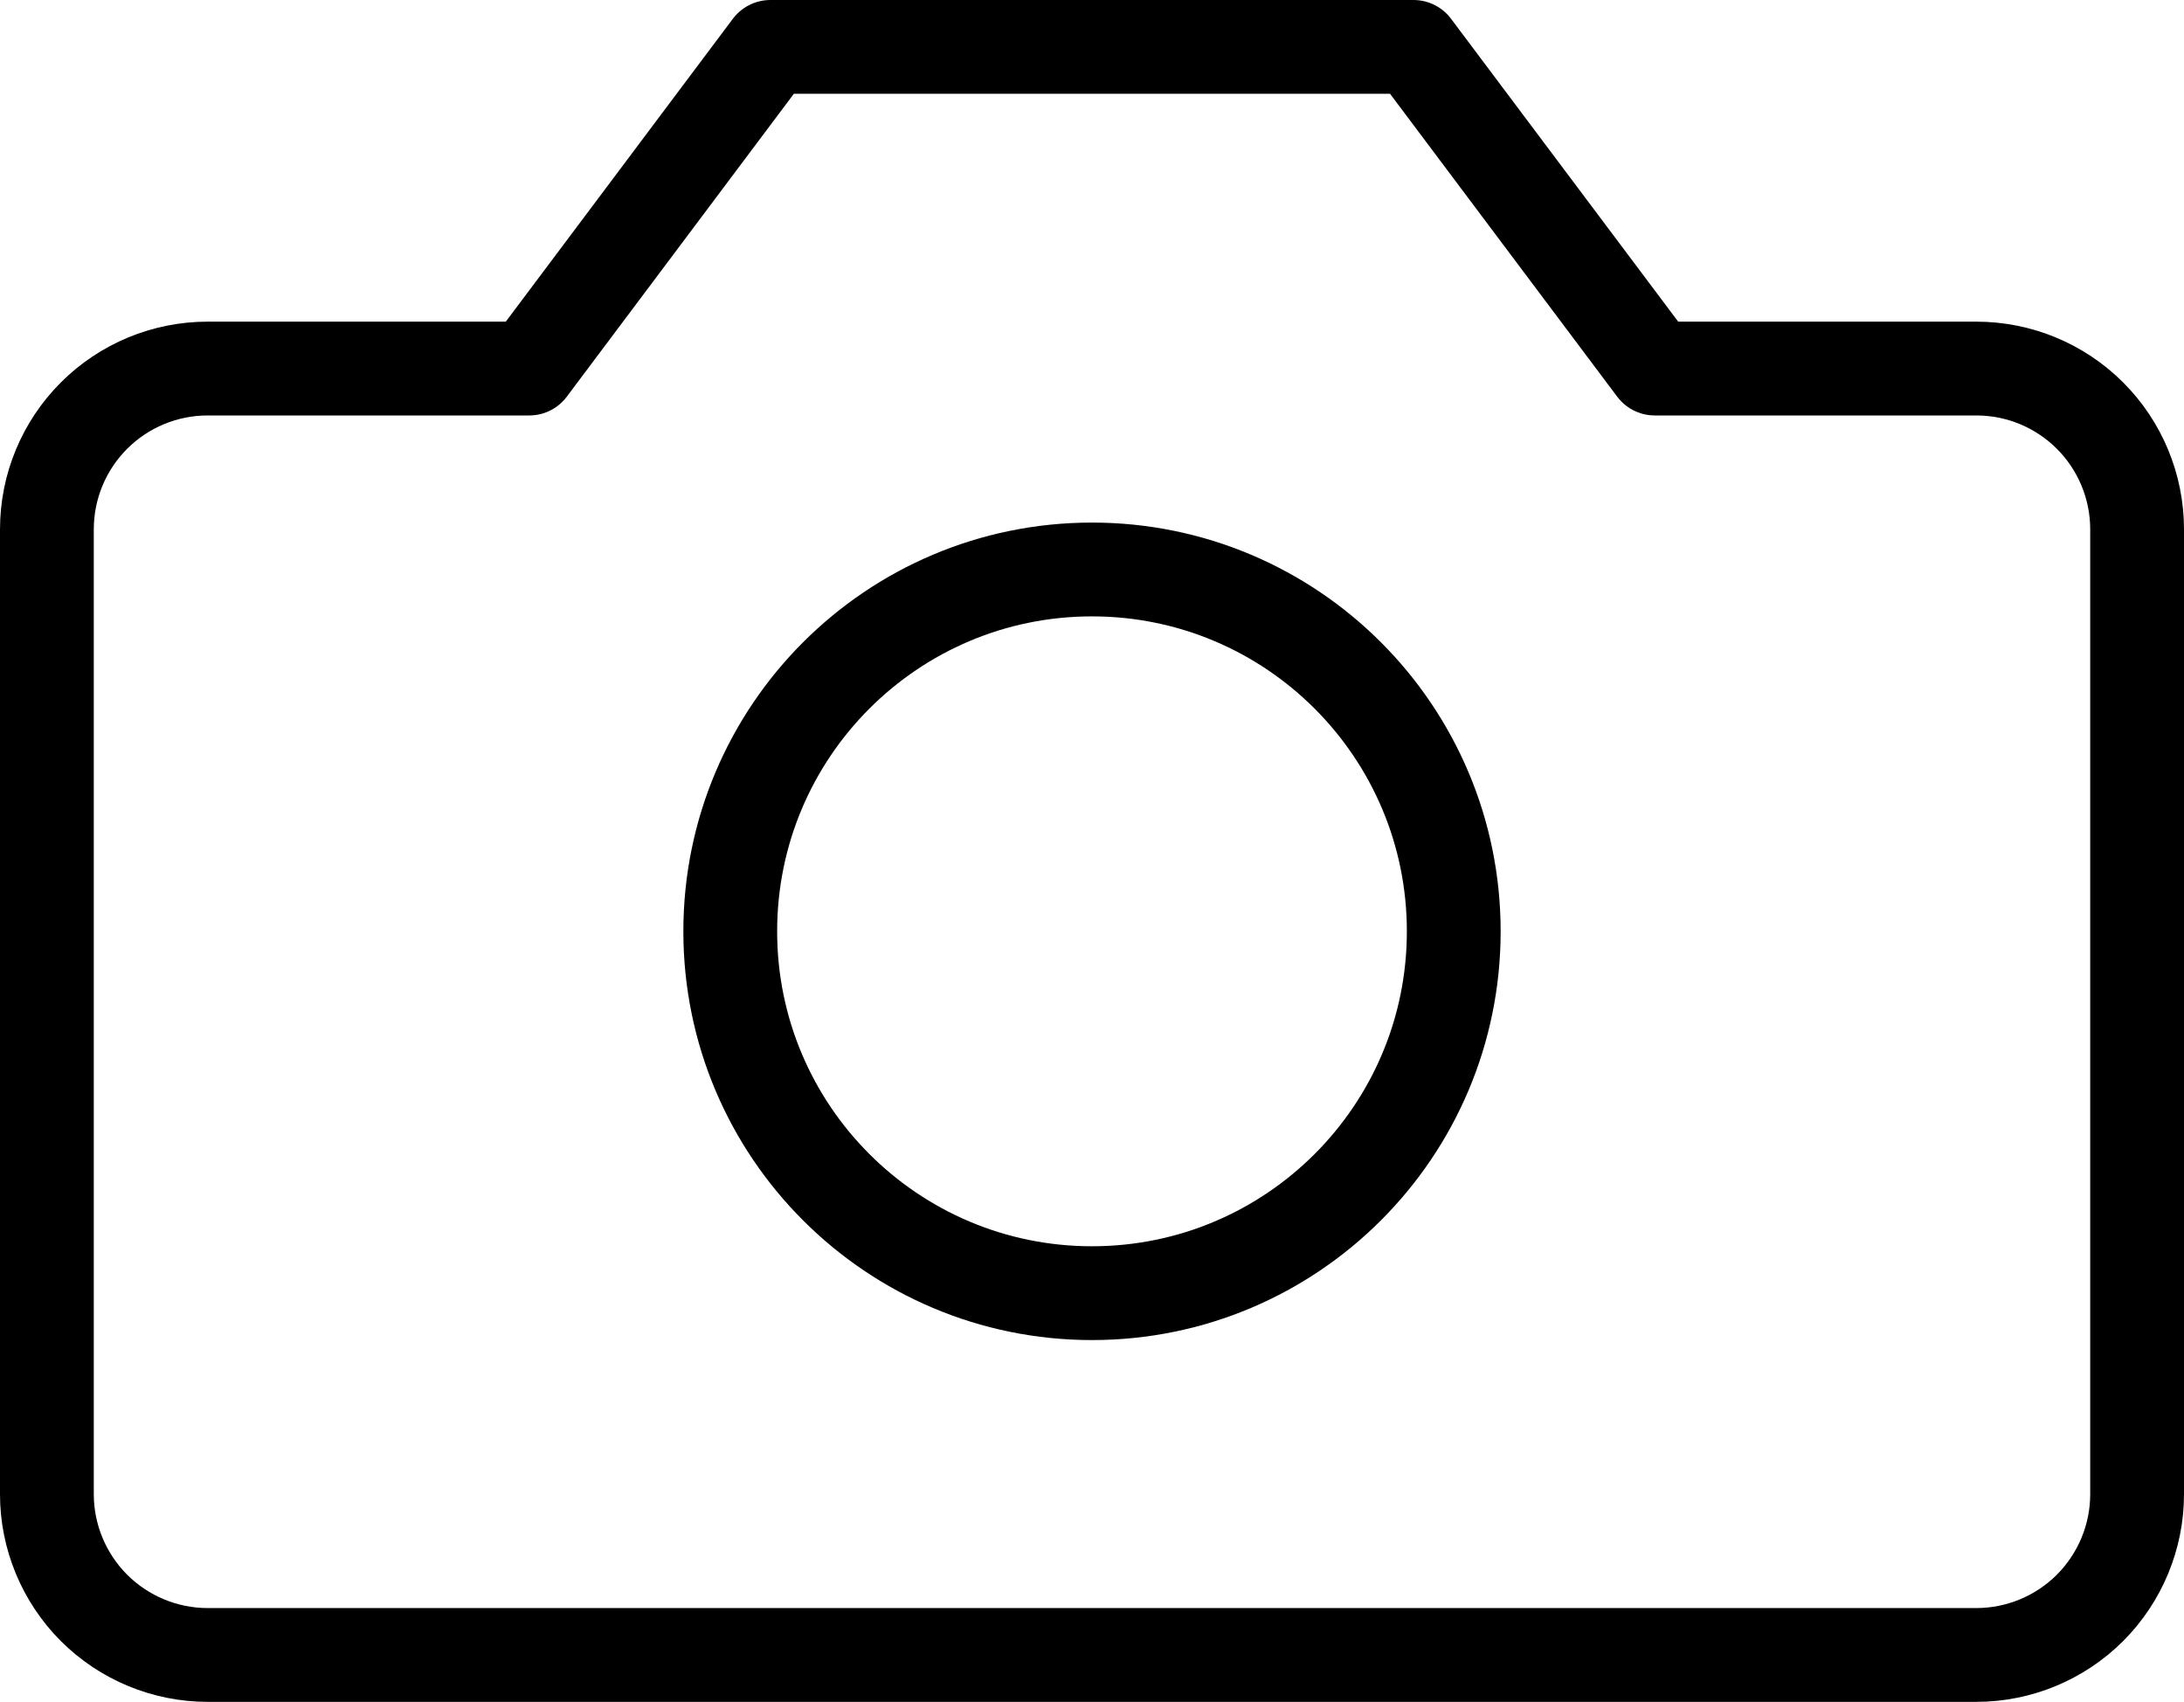
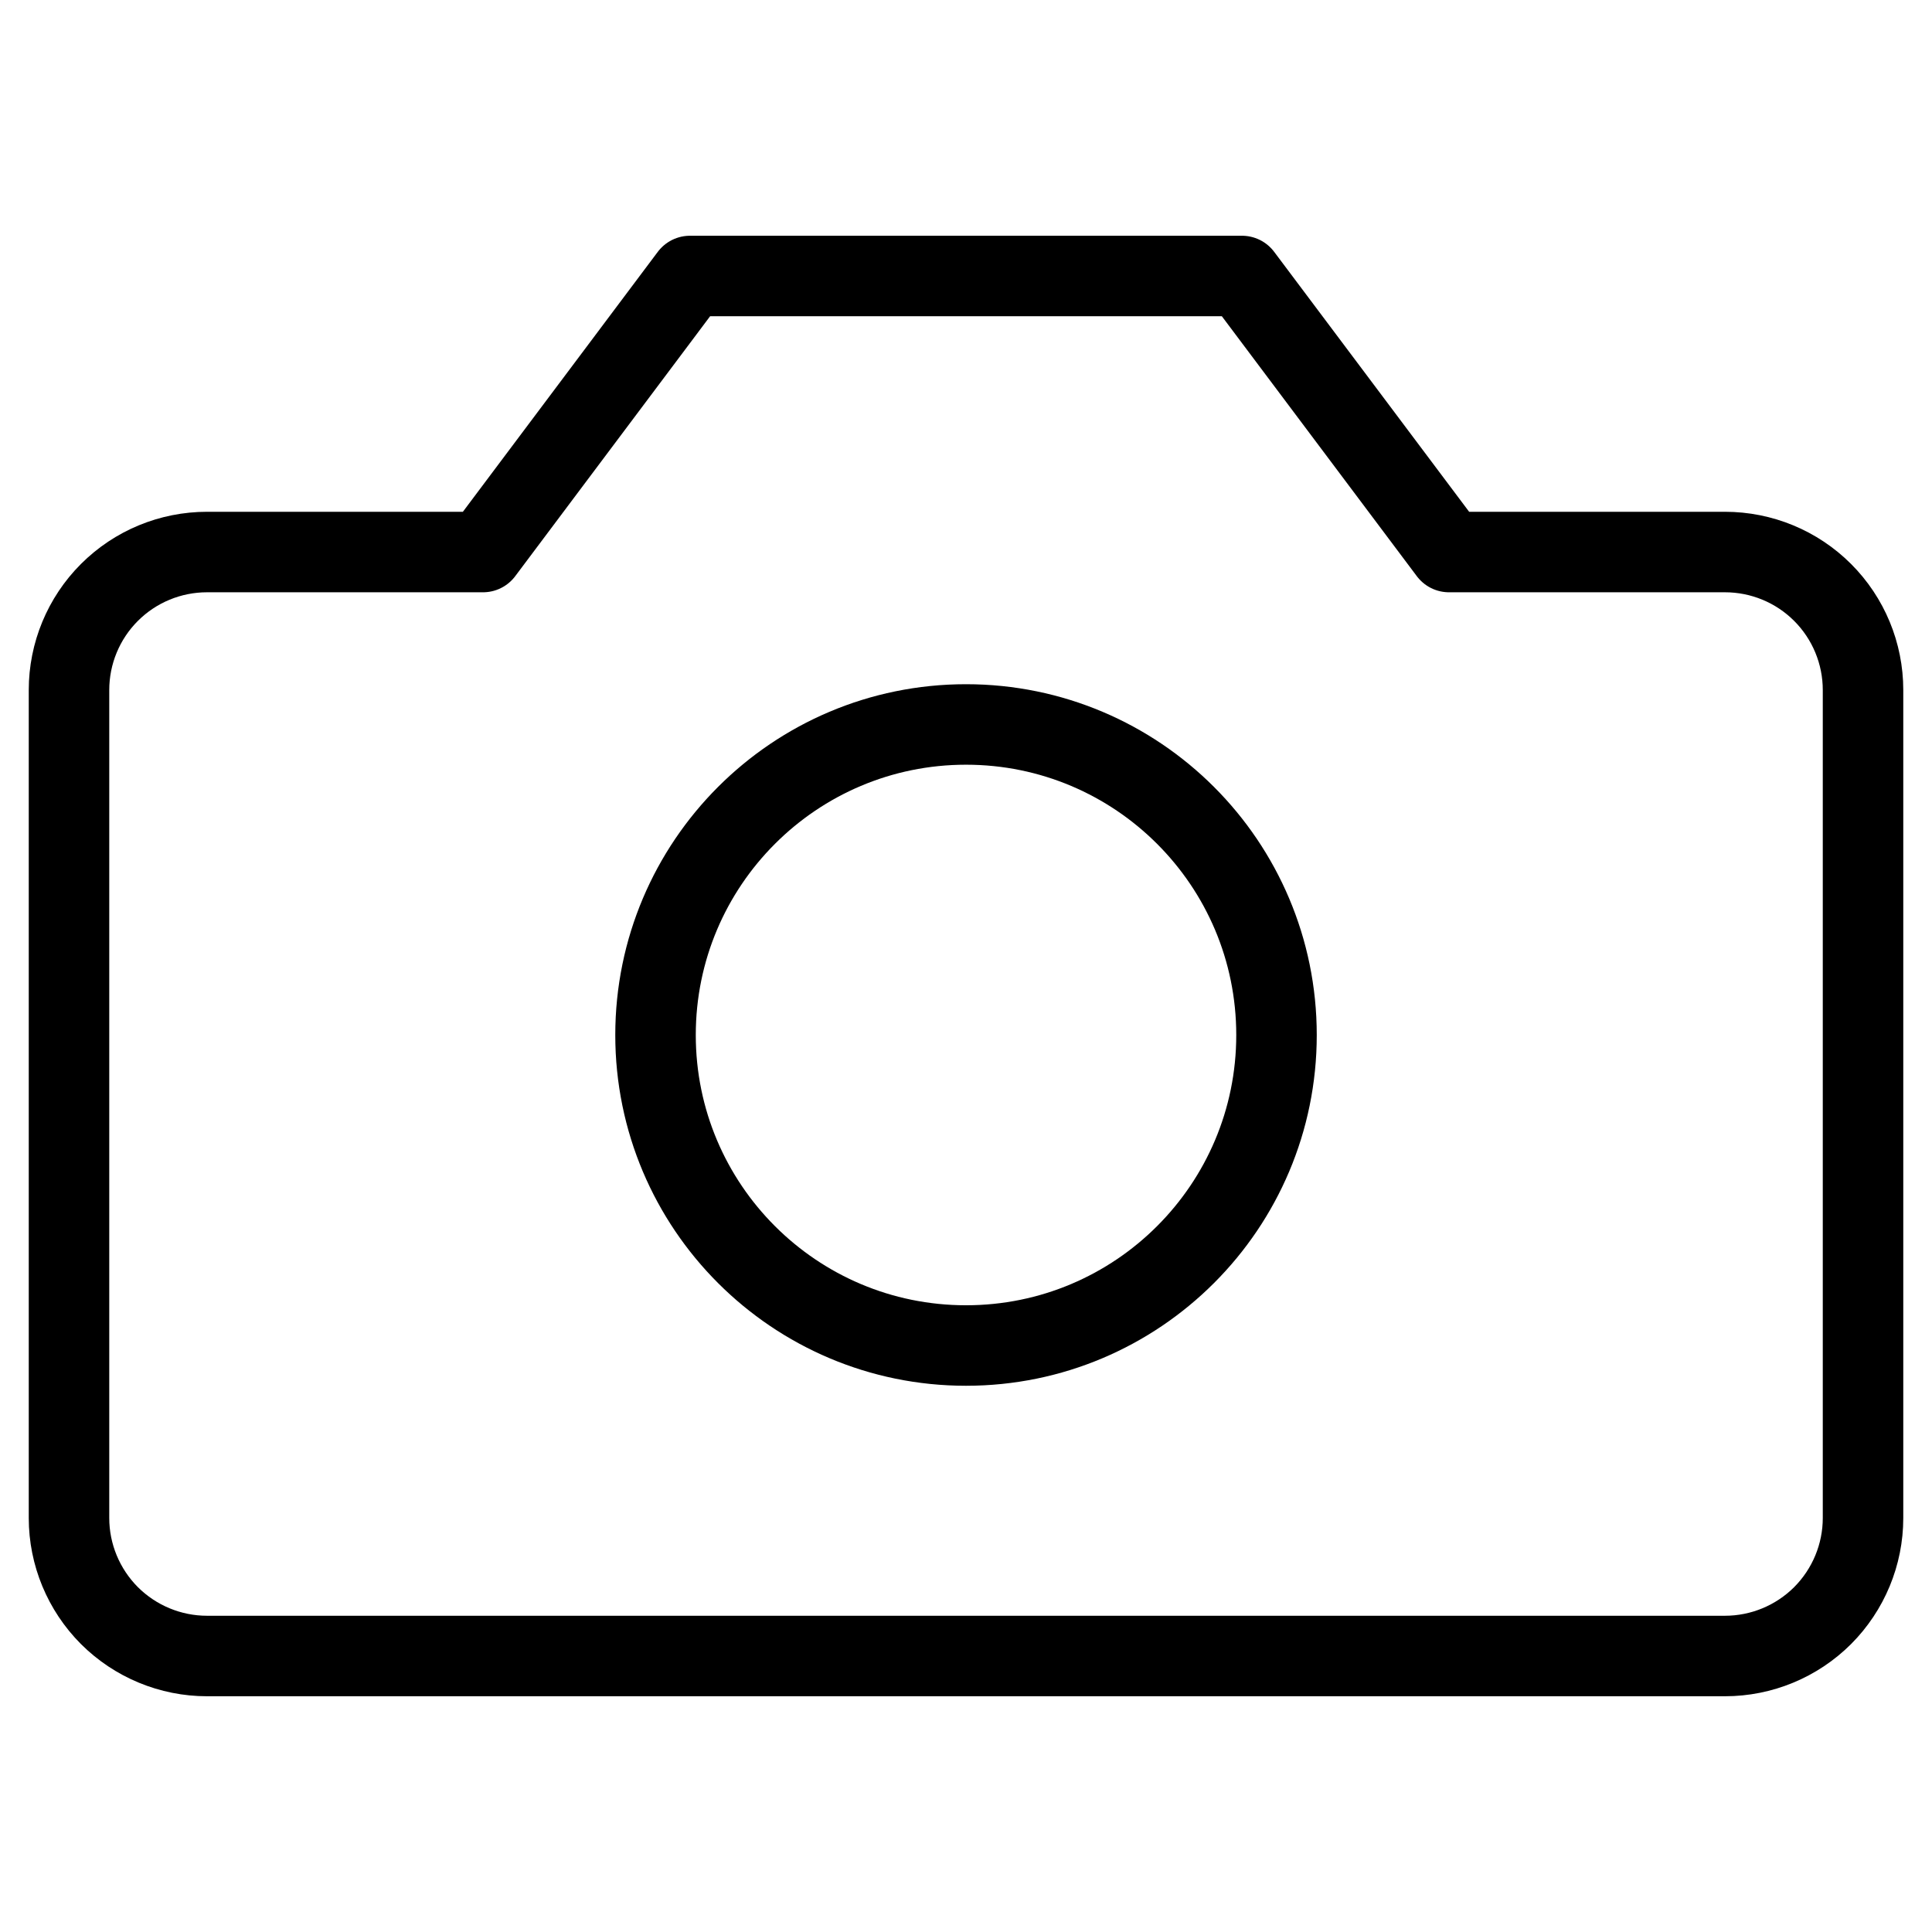
- <svg xmlns="http://www.w3.org/2000/svg" overflow="visible" style="display: block;" width="23.286" height="18.143" viewBox="0 0 23.286 18.143" fill="none">
-   <g id="Group 255">
-     <g id="Vector">
-       <path d="M22.786 5.643C22.786 5.188 22.605 4.752 22.284 4.431C21.962 4.109 21.526 3.929 21.071 3.929H17.643L15.071 0.5H8.214L5.643 3.929H2.214C1.76 3.929 1.324 4.109 1.002 4.431C0.681 4.752 0.5 5.188 0.5 5.643V15.929C0.5 16.383 0.681 16.819 1.002 17.141C1.324 17.462 1.76 17.643 2.214 17.643H21.071C21.526 17.643 21.962 17.462 22.284 17.141C22.605 16.819 22.786 16.383 22.786 15.929V5.643Z" stroke="black" stroke-linecap="round" stroke-linejoin="round" />
-       <path d="M11.643 13.786C13.773 13.786 15.5 12.059 15.5 9.929C15.5 7.798 13.773 6.071 11.643 6.071C9.513 6.071 7.786 7.798 7.786 9.929C7.786 12.059 9.513 13.786 11.643 13.786Z" stroke="black" stroke-linecap="round" stroke-linejoin="round" />
+ <svg xmlns="http://www.w3.org/2000/svg" width="24" height="24" viewBox="0 0 24 24" fill="none">
+   <g transform="translate(0.3572 2.9285)">
+     <g id="Group 255">
+       <g id="Vector">
+         <path d="M22.786 5.643C22.786 5.188 22.605 4.752 22.284 4.431C21.962 4.109 21.526 3.929 21.071 3.929H17.643L15.071 0.5H8.214L5.643 3.929H2.214C1.76 3.929 1.324 4.109 1.002 4.431C0.681 4.752 0.5 5.188 0.5 5.643V15.929C0.5 16.383 0.681 16.819 1.002 17.141C1.324 17.462 1.76 17.643 2.214 17.643H21.071C21.526 17.643 21.962 17.462 22.284 17.141C22.605 16.819 22.786 16.383 22.786 15.929V5.643Z" stroke="black" stroke-linecap="round" stroke-linejoin="round" stroke-width="1" vector-effect="non-scaling-stroke" />
+         <path d="M11.643 13.786C13.773 13.786 15.5 12.059 15.5 9.929C15.5 7.798 13.773 6.071 11.643 6.071C9.513 6.071 7.786 7.798 7.786 9.929C7.786 12.059 9.513 13.786 11.643 13.786Z" stroke="black" stroke-linecap="round" stroke-linejoin="round" stroke-width="1" vector-effect="non-scaling-stroke" />
+       </g>
    </g>
  </g>
</svg>
